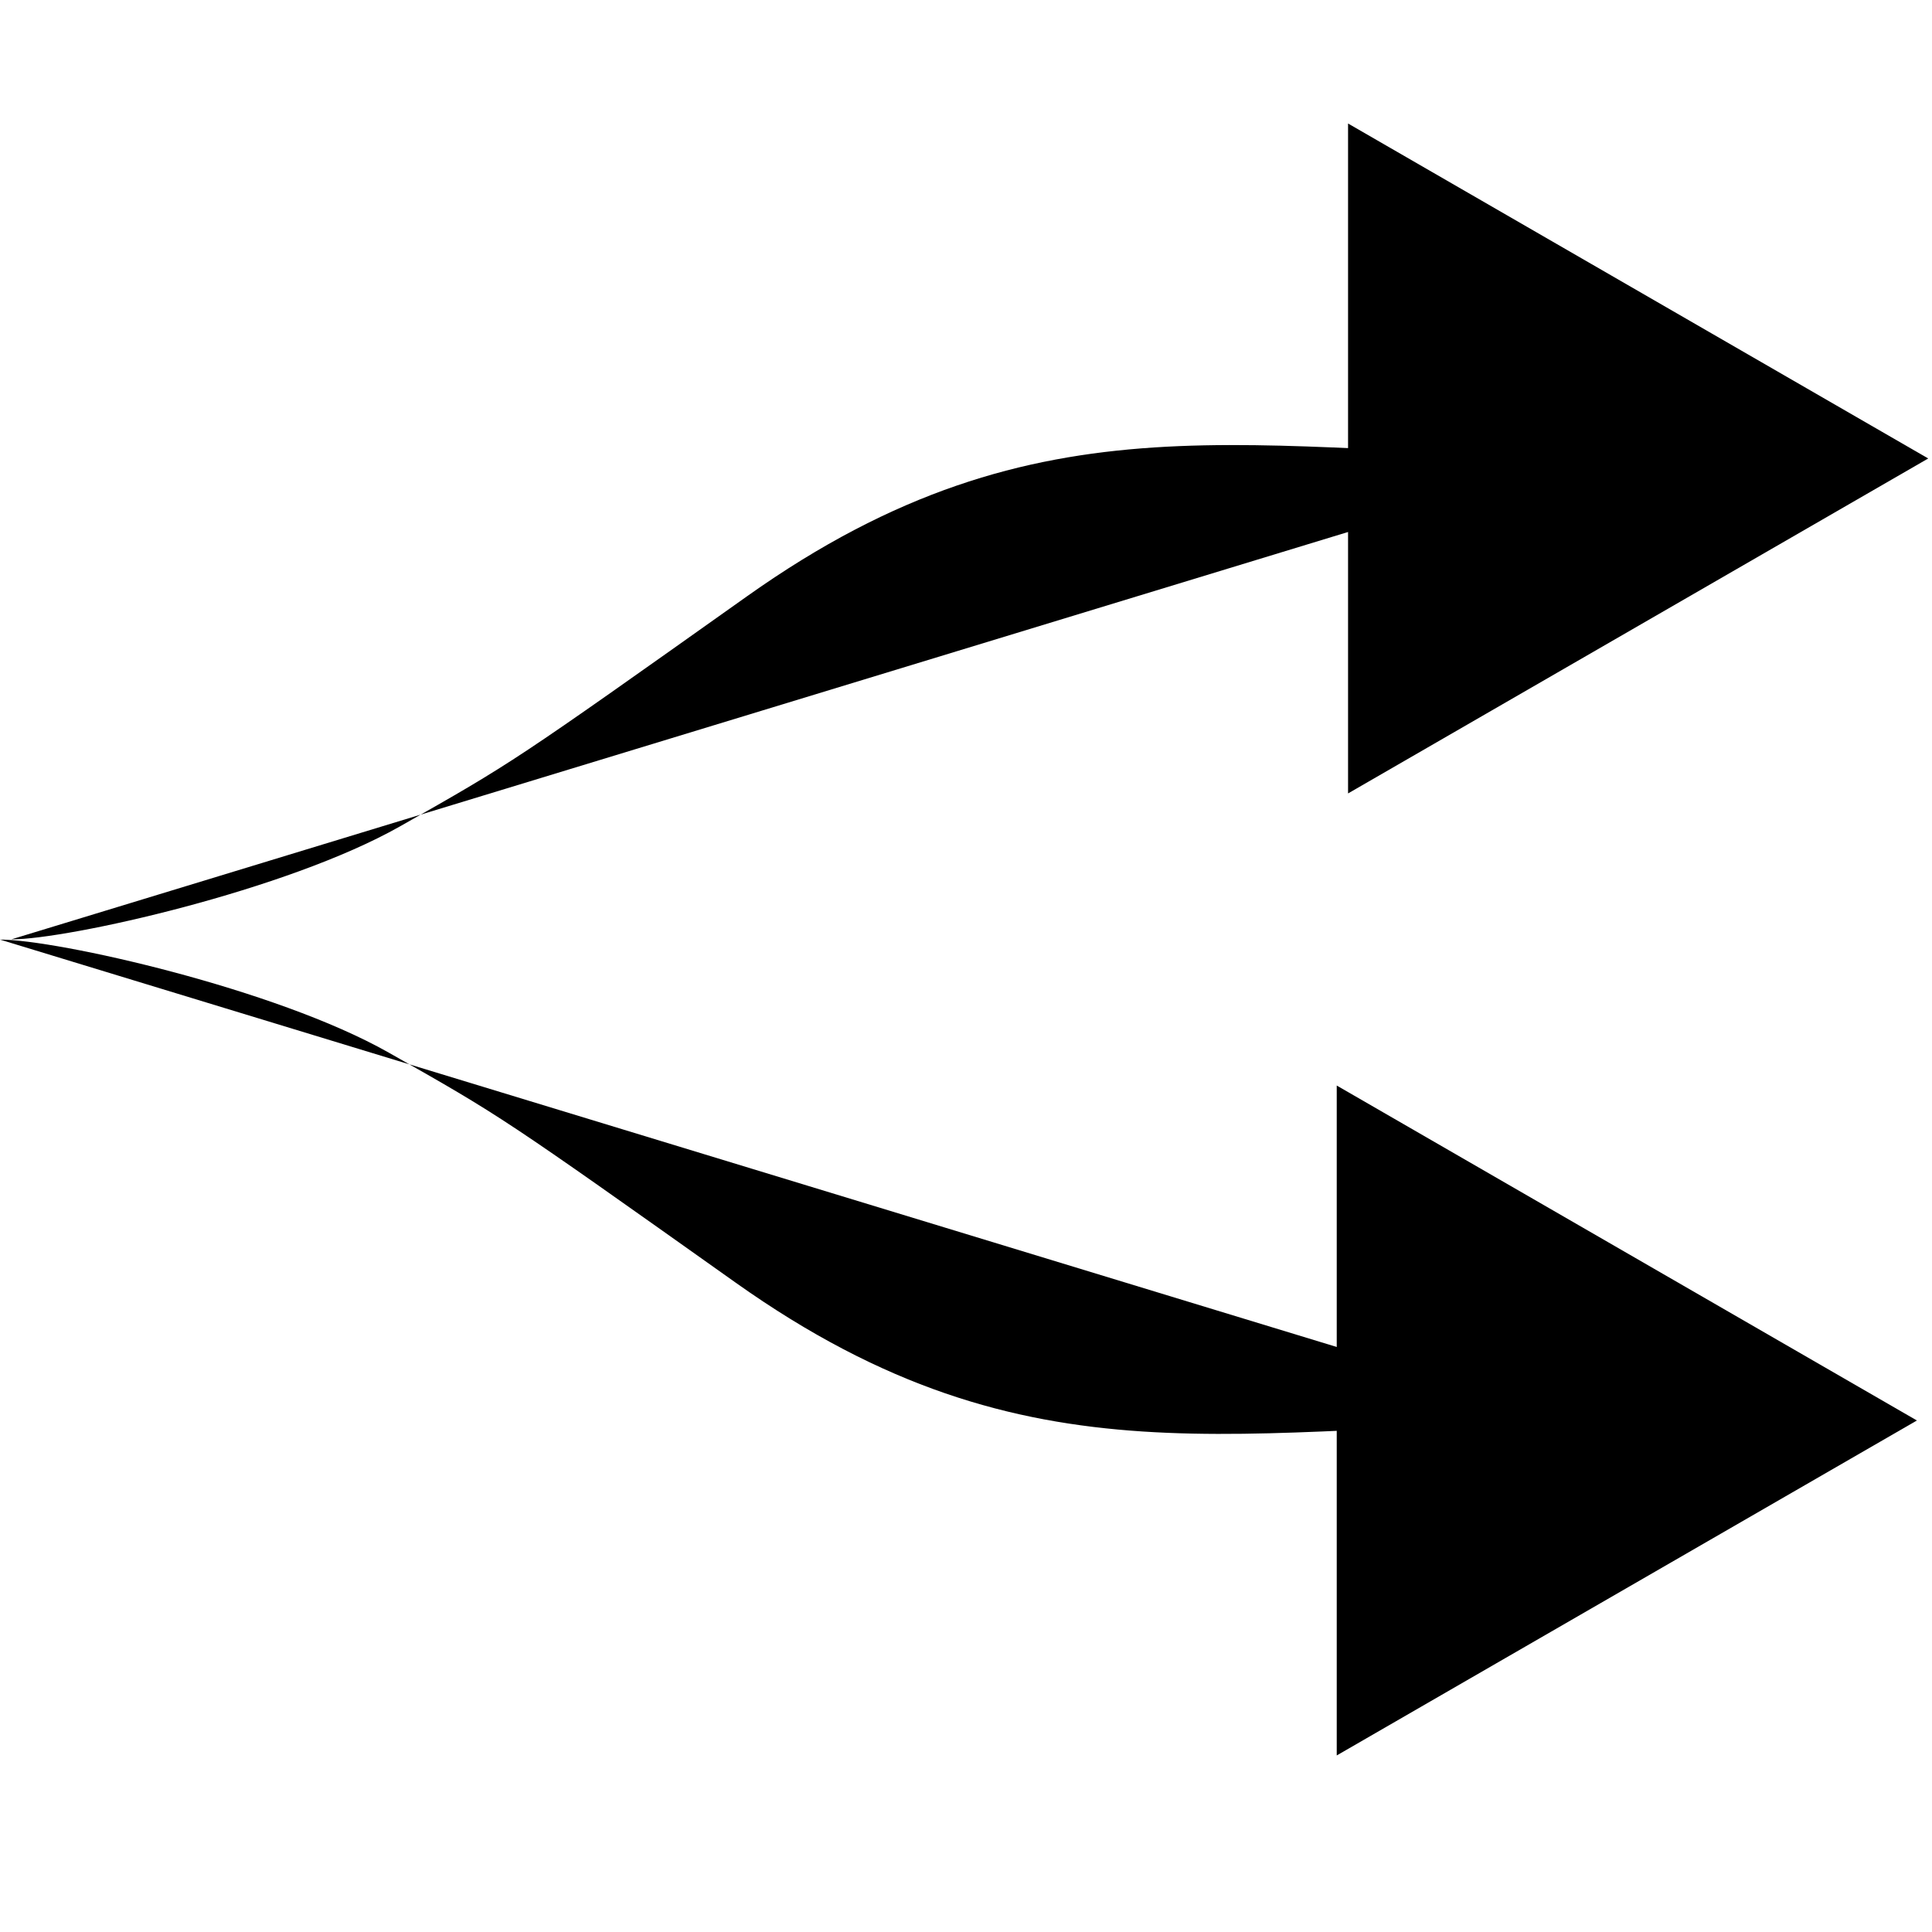
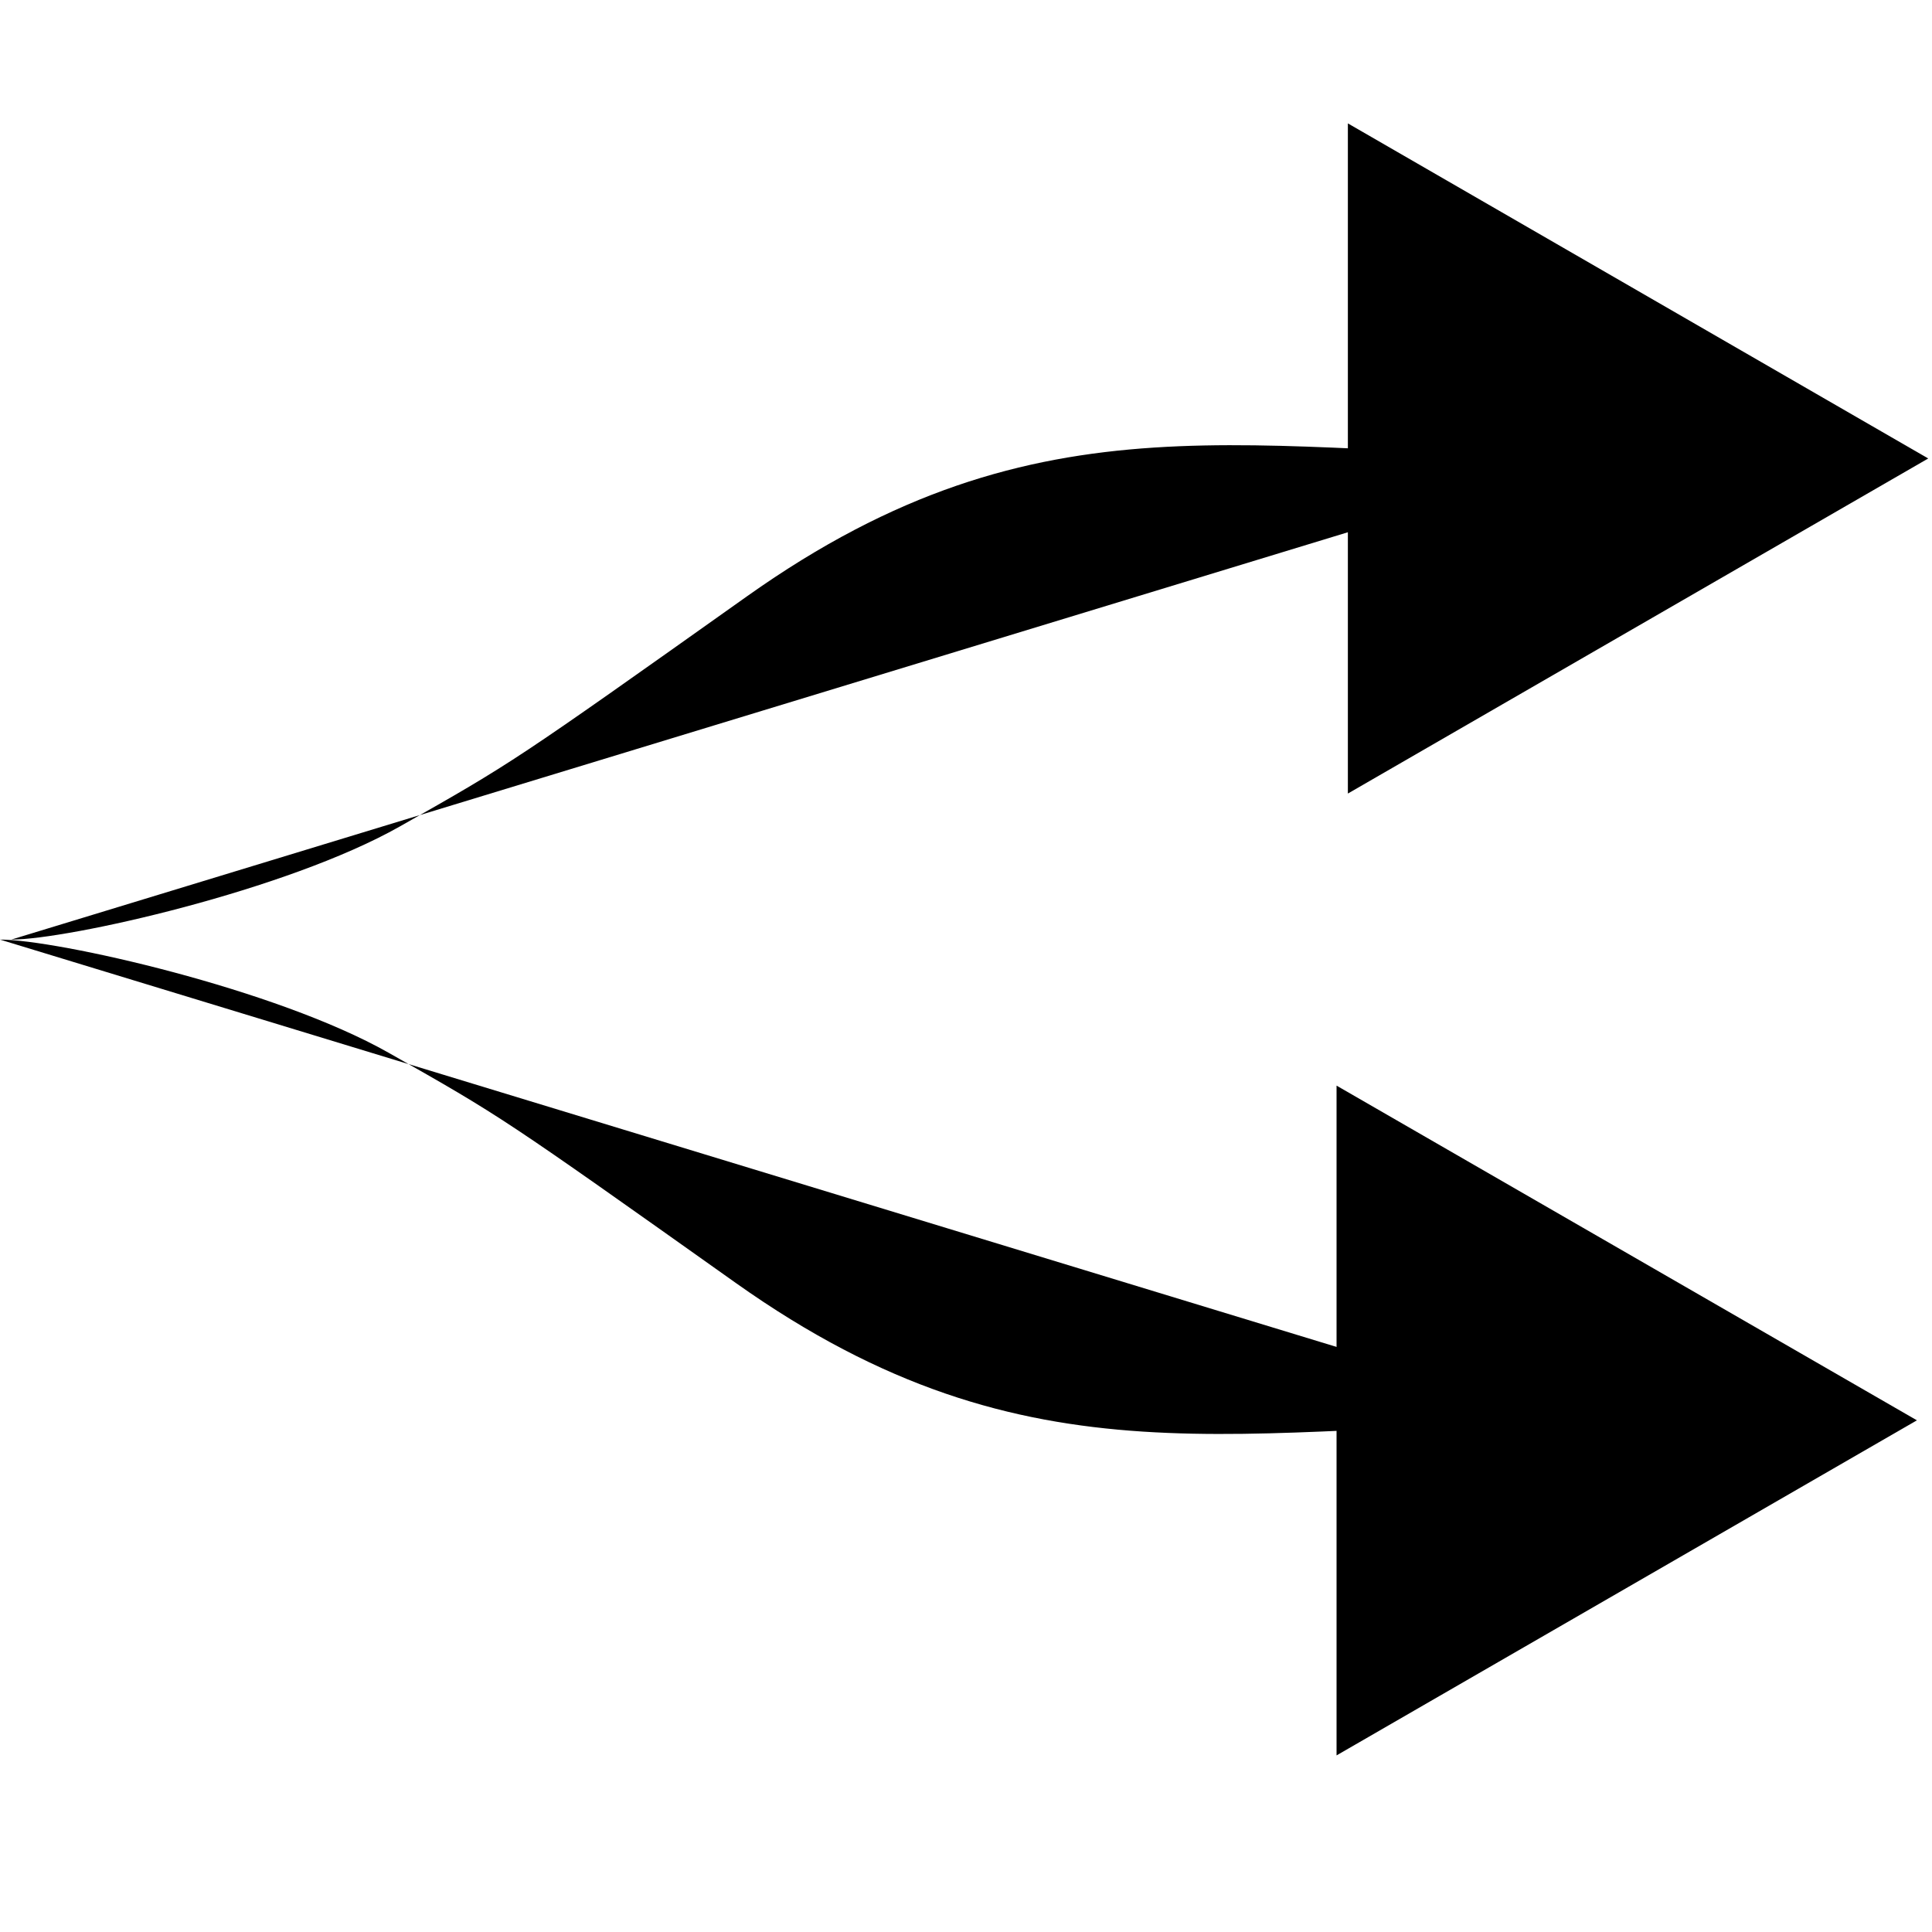
- <svg xmlns="http://www.w3.org/2000/svg" width="100%" height="100%" viewBox="0 0 512 512" class="Navbar_logo__INhgK" aria-label="Logo">
-   <g clip-path="url(#clip0_205_3)">
-     <path d="M3 248.945C18 248.945 76 236 106 219C136 202 136 202 198 158C276.497 102.293 332 120.945 423 120.945" stroke-width="90" />
-     <path d="M511 121.5L357.25 210.268L357.25 32.732L511 121.5Z" />
-     <path d="M0 249C15 249 73 261.945 103 278.945C133 295.945 133 295.945 195 339.945C273.497 395.652 329 377 420 377" stroke-width="90" />
-     <path d="M508 376.445L354.25 287.678L354.25 465.213L508 376.445Z" />
+ <svg xmlns="http://www.w3.org/2000/svg" viewBox="0 0 512 512" class="Navbar_logo__INhgK" aria-label="Logo">
+   <g clip-path="url(#a)">
+     <path d="M3 249c15 0 73-13 103-30s30-17 92-61c78.5-55.7 134-37 225-37" />
+     <path d="m511 121.5-153.8 88.8V32.7L511 121.5Z" />
+     <path d="M0 249c15 0 73 13 103 30s30 17 92 61c78.5 55.7 134 37 225 37" />
+     <path d="m508 376.4-153.8-88.7v177.5L508 376.4Z" />
  </g>
  <defs>
-     <clipPath id="clip0_205_3">
-       <rect width="512" height="512" />
+     <clipPath id="a">
+       <path d="M0 0H512V512H0z" />
    </clipPath>
  </defs>
</svg>
